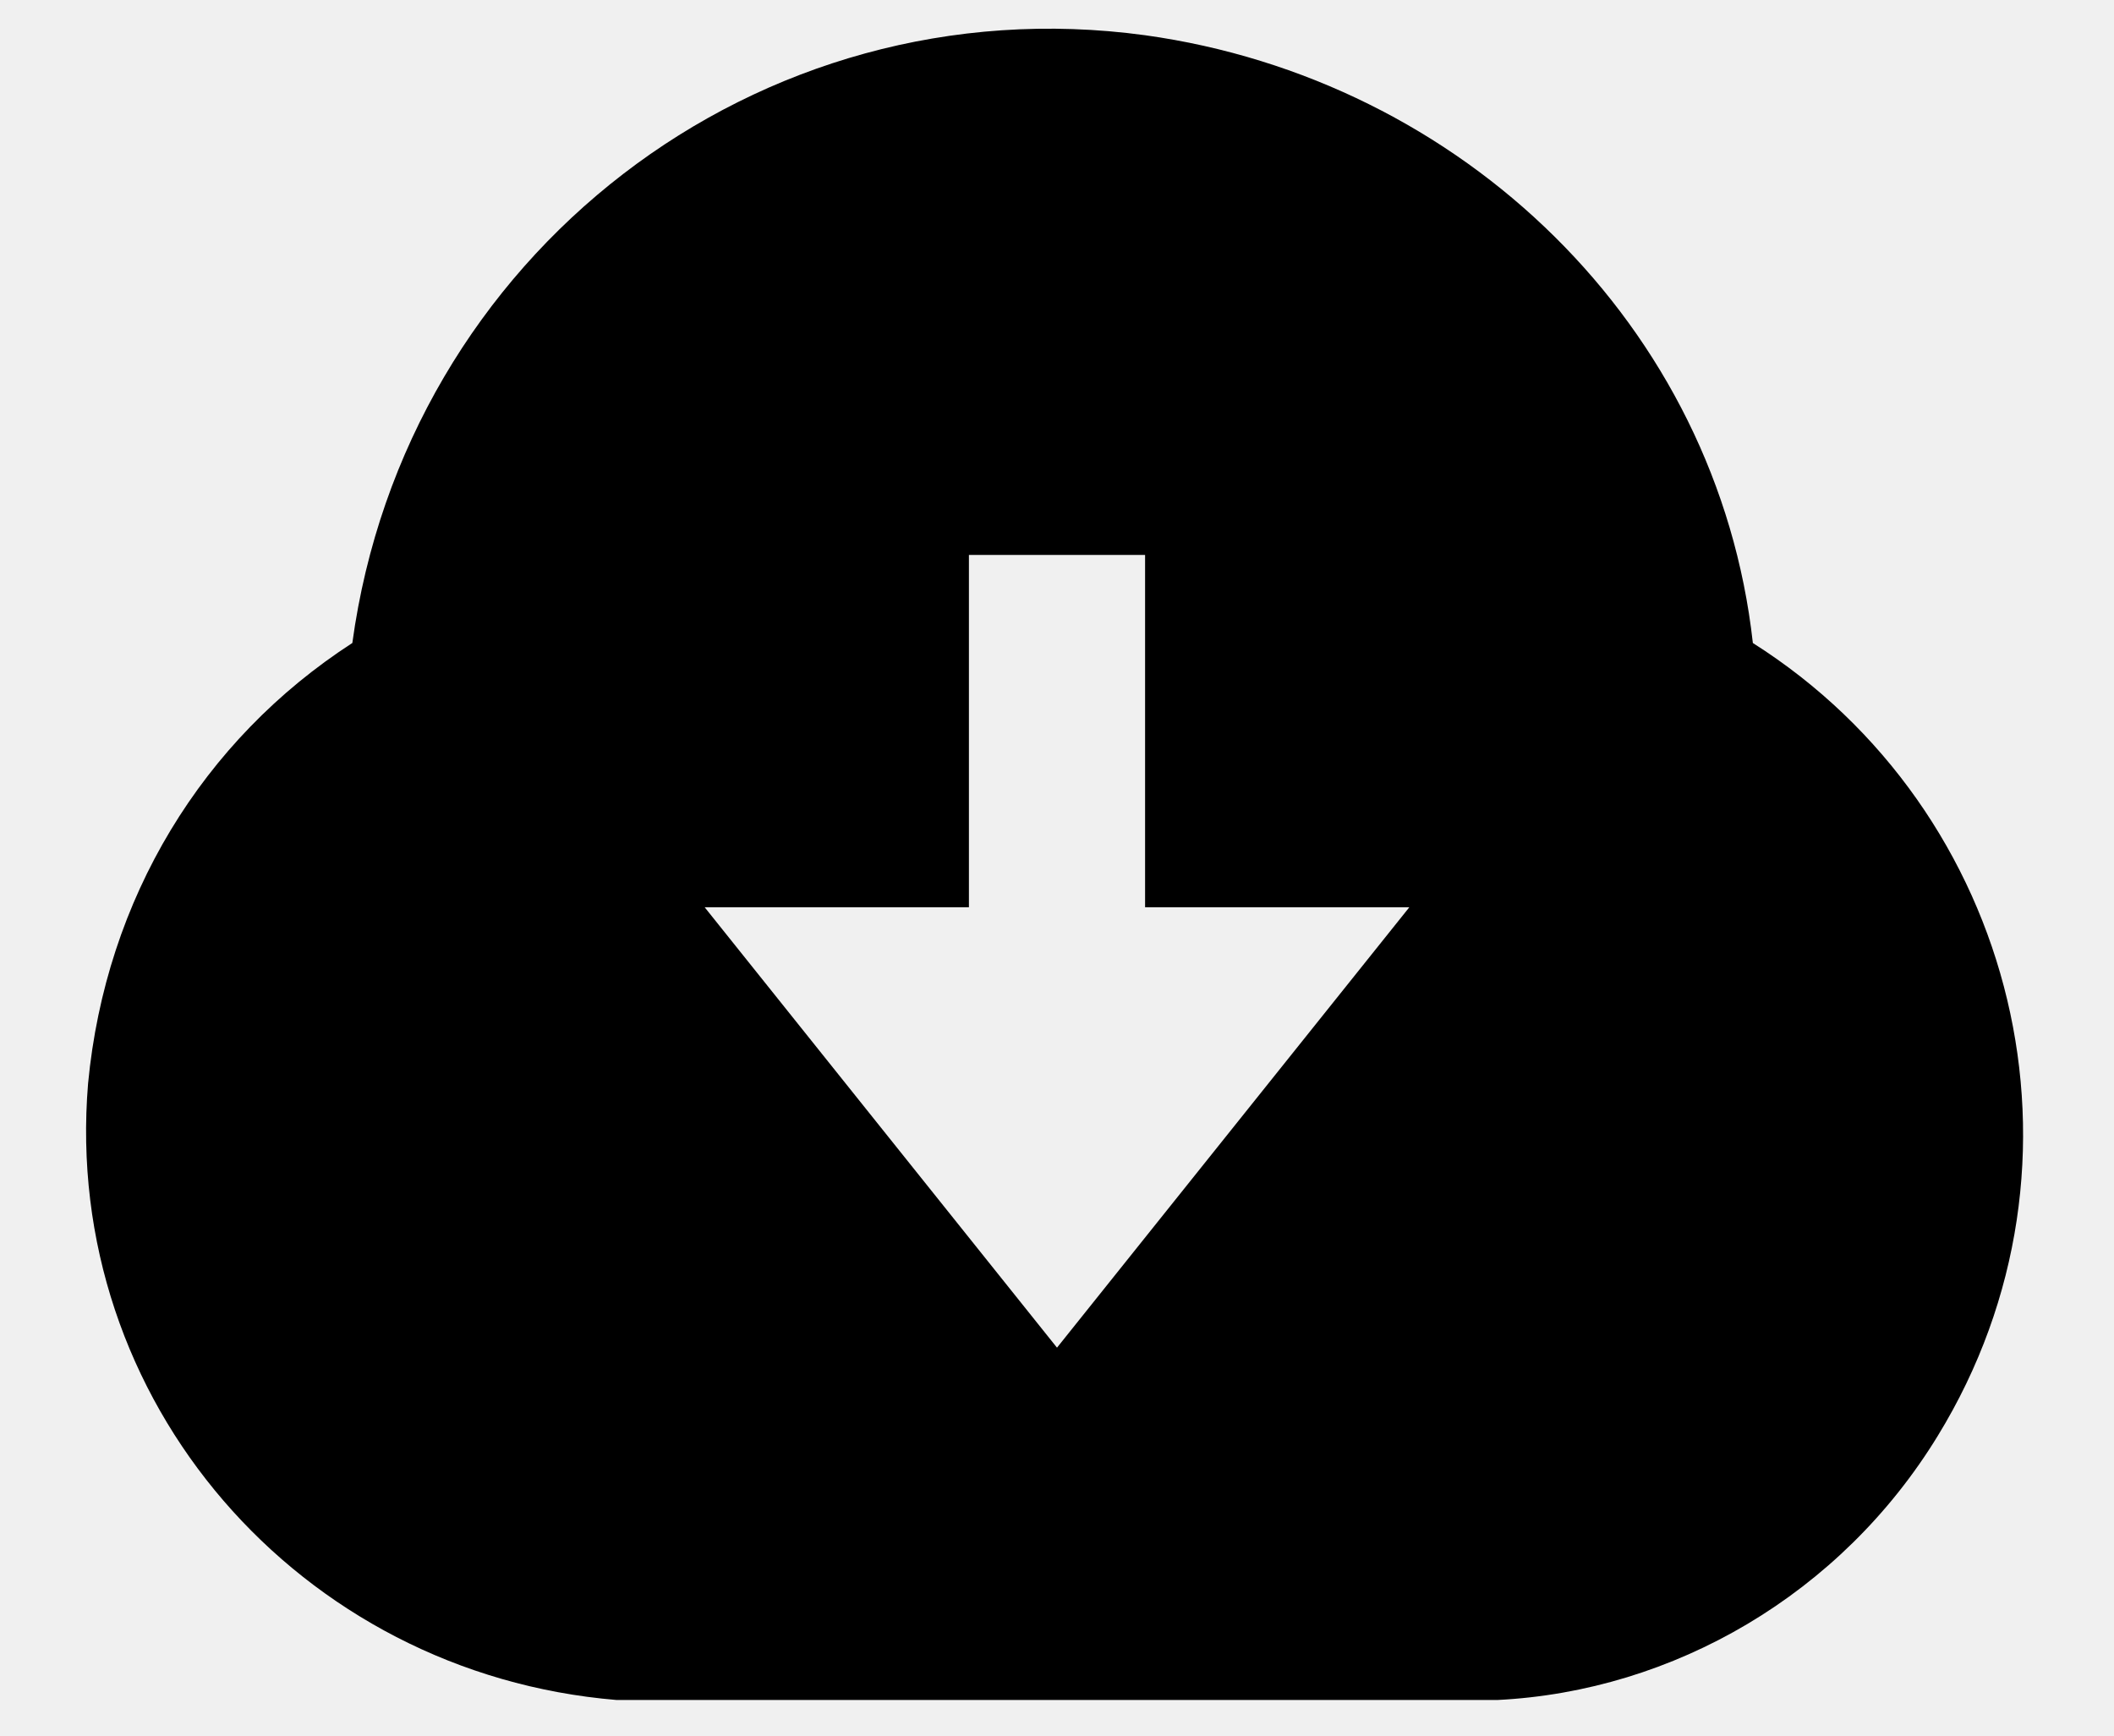
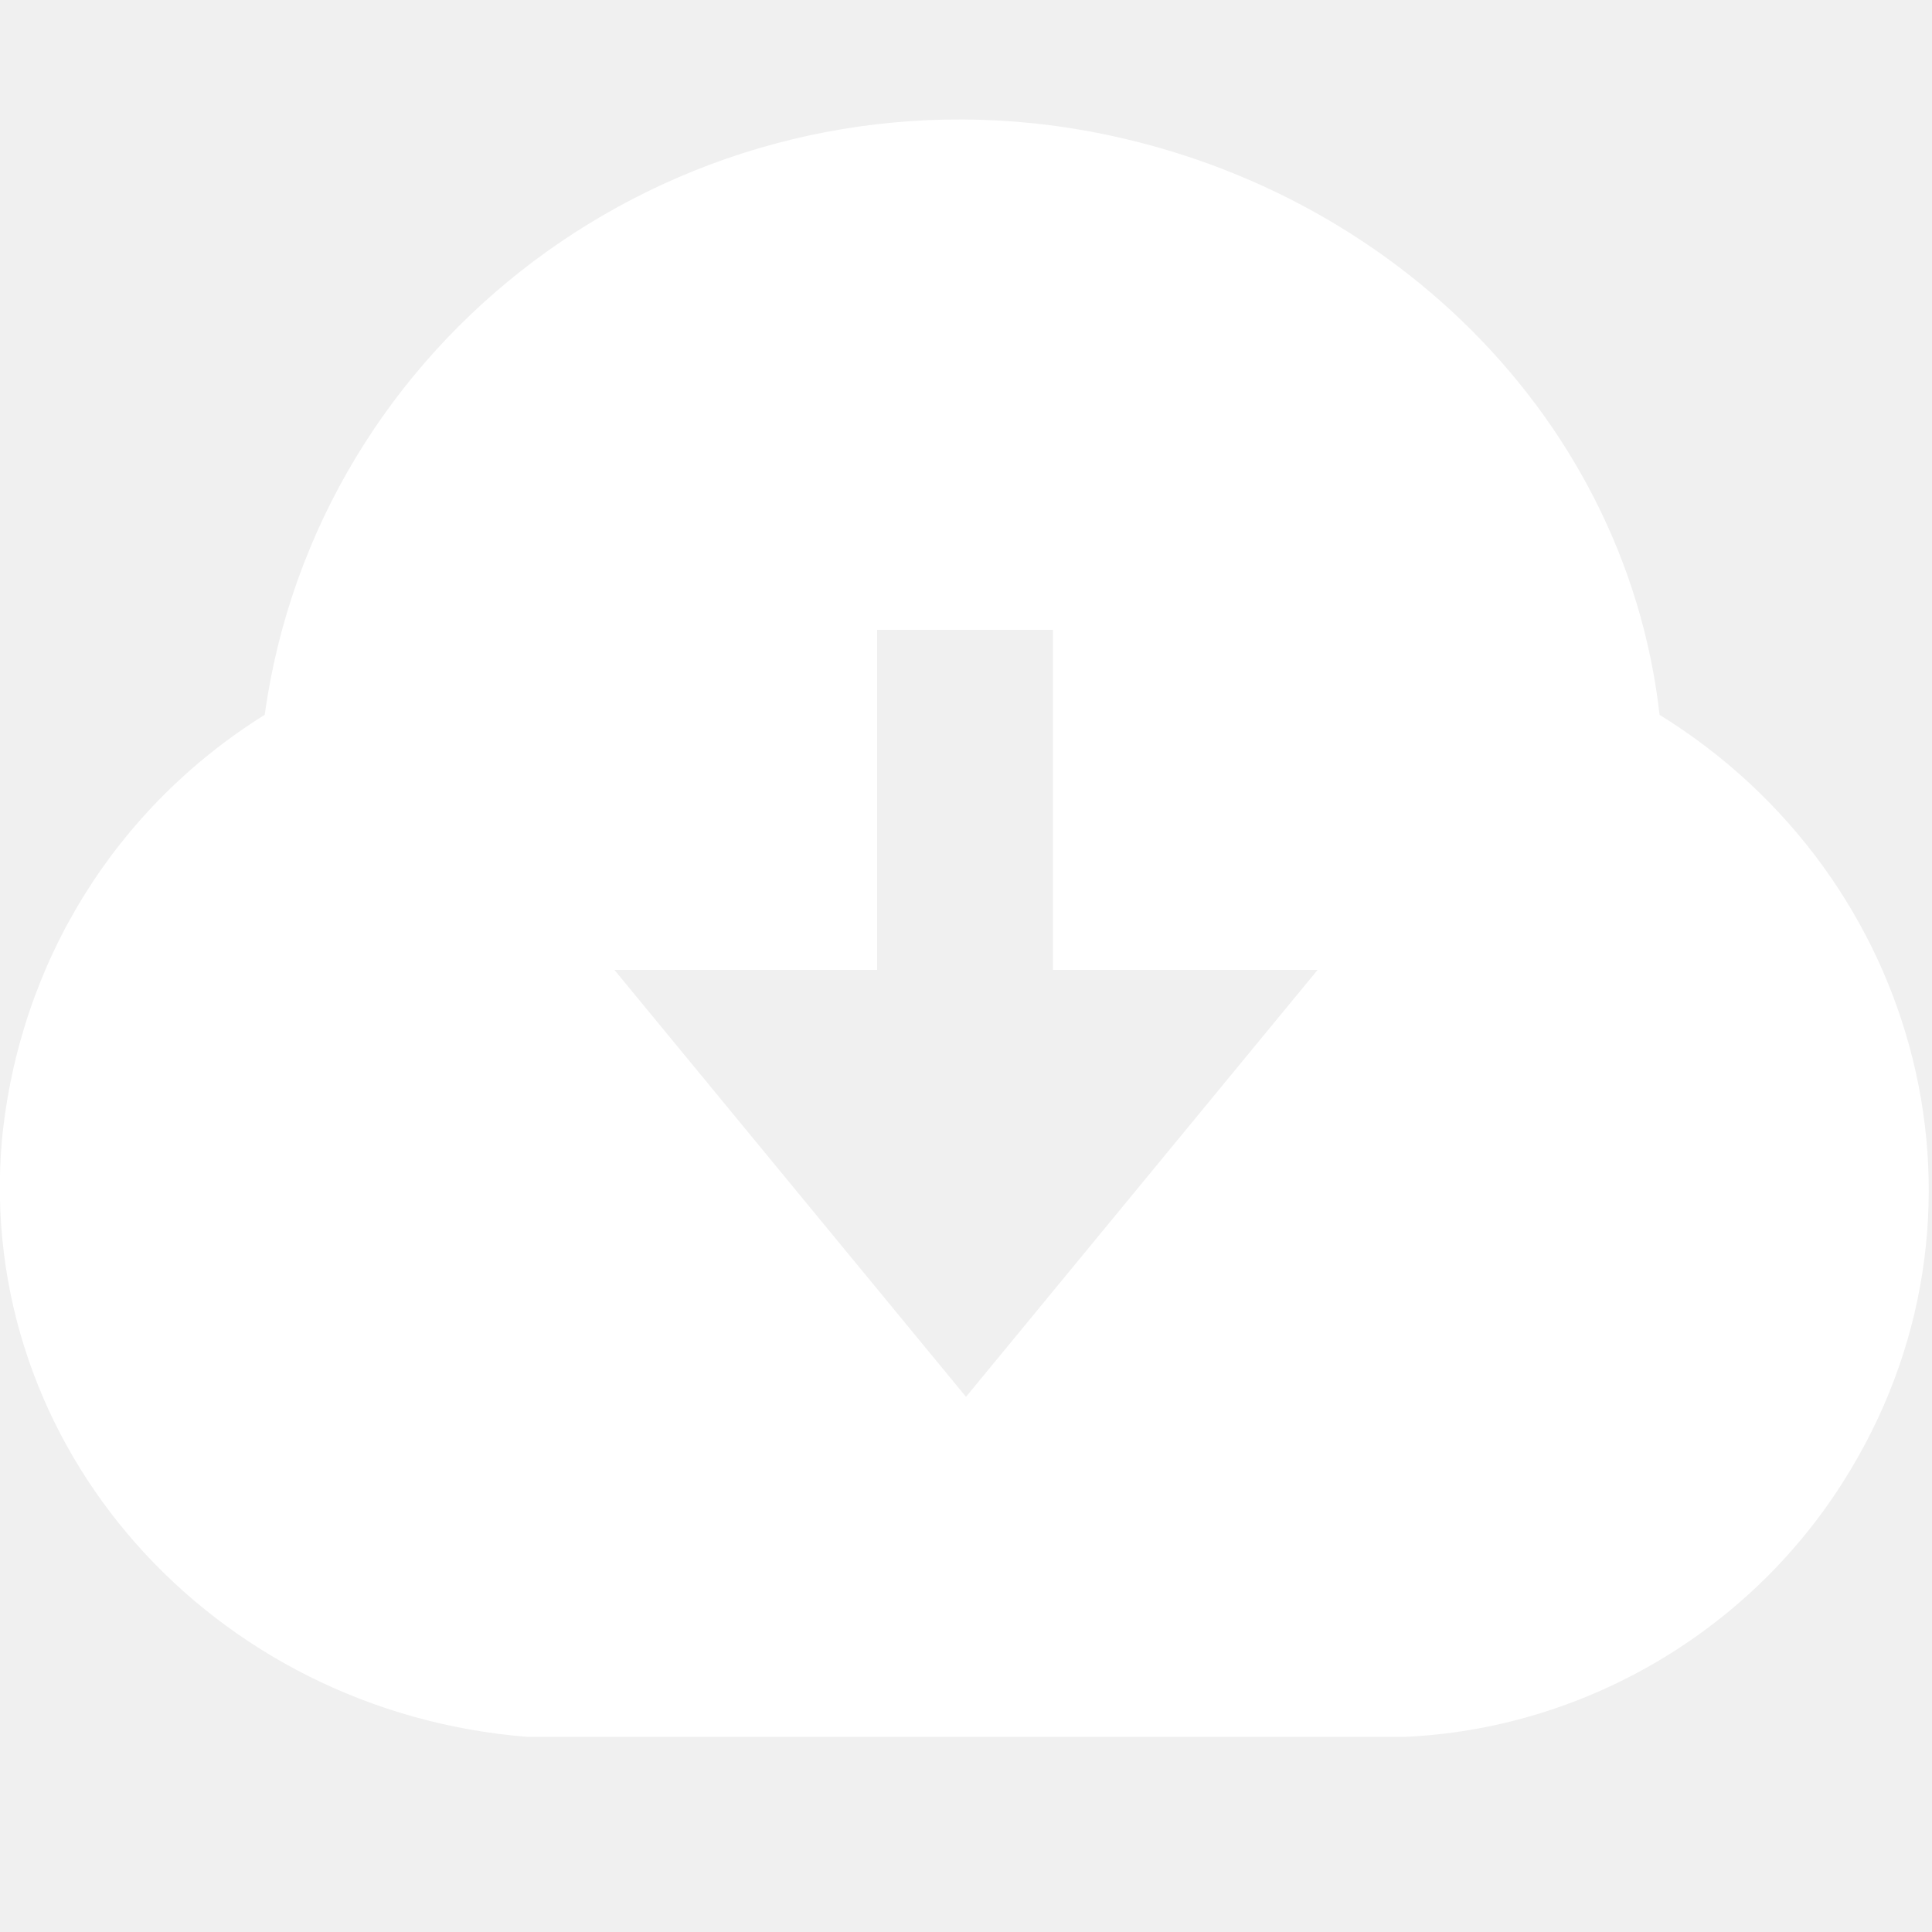
- <svg xmlns="http://www.w3.org/2000/svg" version="1.1" id="Layer_1" x="0px" y="0px" width="24px" height="19.7px" viewBox="0 0 24 19.7" style="enable-background:new 0 0 24 19.7;" xml:space="preserve">
+ <svg xmlns="http://www.w3.org/2000/svg" version="1.1" id="Layer_1" x="0px" y="0px" width="100px" height="100px" viewBox="0 0 100 100" style="enable-background:new 0 0 100 100;" xml:space="preserve">
  <style type="text/css">
- 	.st0{fill:none;}
+ 	.st0{fill:#2B4970;}
+ 	.st1{fill-rule:evenodd;clip-rule:evenodd;fill:#2B4970;}
+ 	.st2{fill:#FFFFFF;}
+ 	.st3{fill-rule:evenodd;clip-rule:evenodd;fill:#FFFFFF;}
</style>
  <g>
-     <path class="st0" d="M0-1.7h24v24H0V-1.7z" />
-     <path d="M7,19.3c-3.6-0.3-6.3-3.4-6-7c0.2-2.1,1.3-3.9,3-5c0.6-4.4,4.6-7.5,9-6.9c3.6,0.5,6.5,3.3,6.9,6.9c3,1.9,4,5.9,2.1,9   c-1.1,1.8-3,2.9-5,3v0L7,19.3L7,19.3z M13,10.3v-4h-2v4H8l4,5l4-5H13z" />
+     <g>
+       <path class="st2" d="M27.3,89.9C11,88.6-1.3,74.9,0.1,59C1,49.8,6,41.8,13.7,37C16.4,17.6,34.6,3.9,54.5,6.5    C70.9,8.7,84.1,21.1,85.9,37c13.6,8.4,18.2,26,9.5,39.7c-5,7.9-13.6,12.8-22.7,13.2l0,0H27.3L27.3,89.9z M54.5,50.2V32.6h-9.1    v17.6H31.8L50,72.3l18.2-22.1H54.5z" />
+     </g>
  </g>
</svg>
